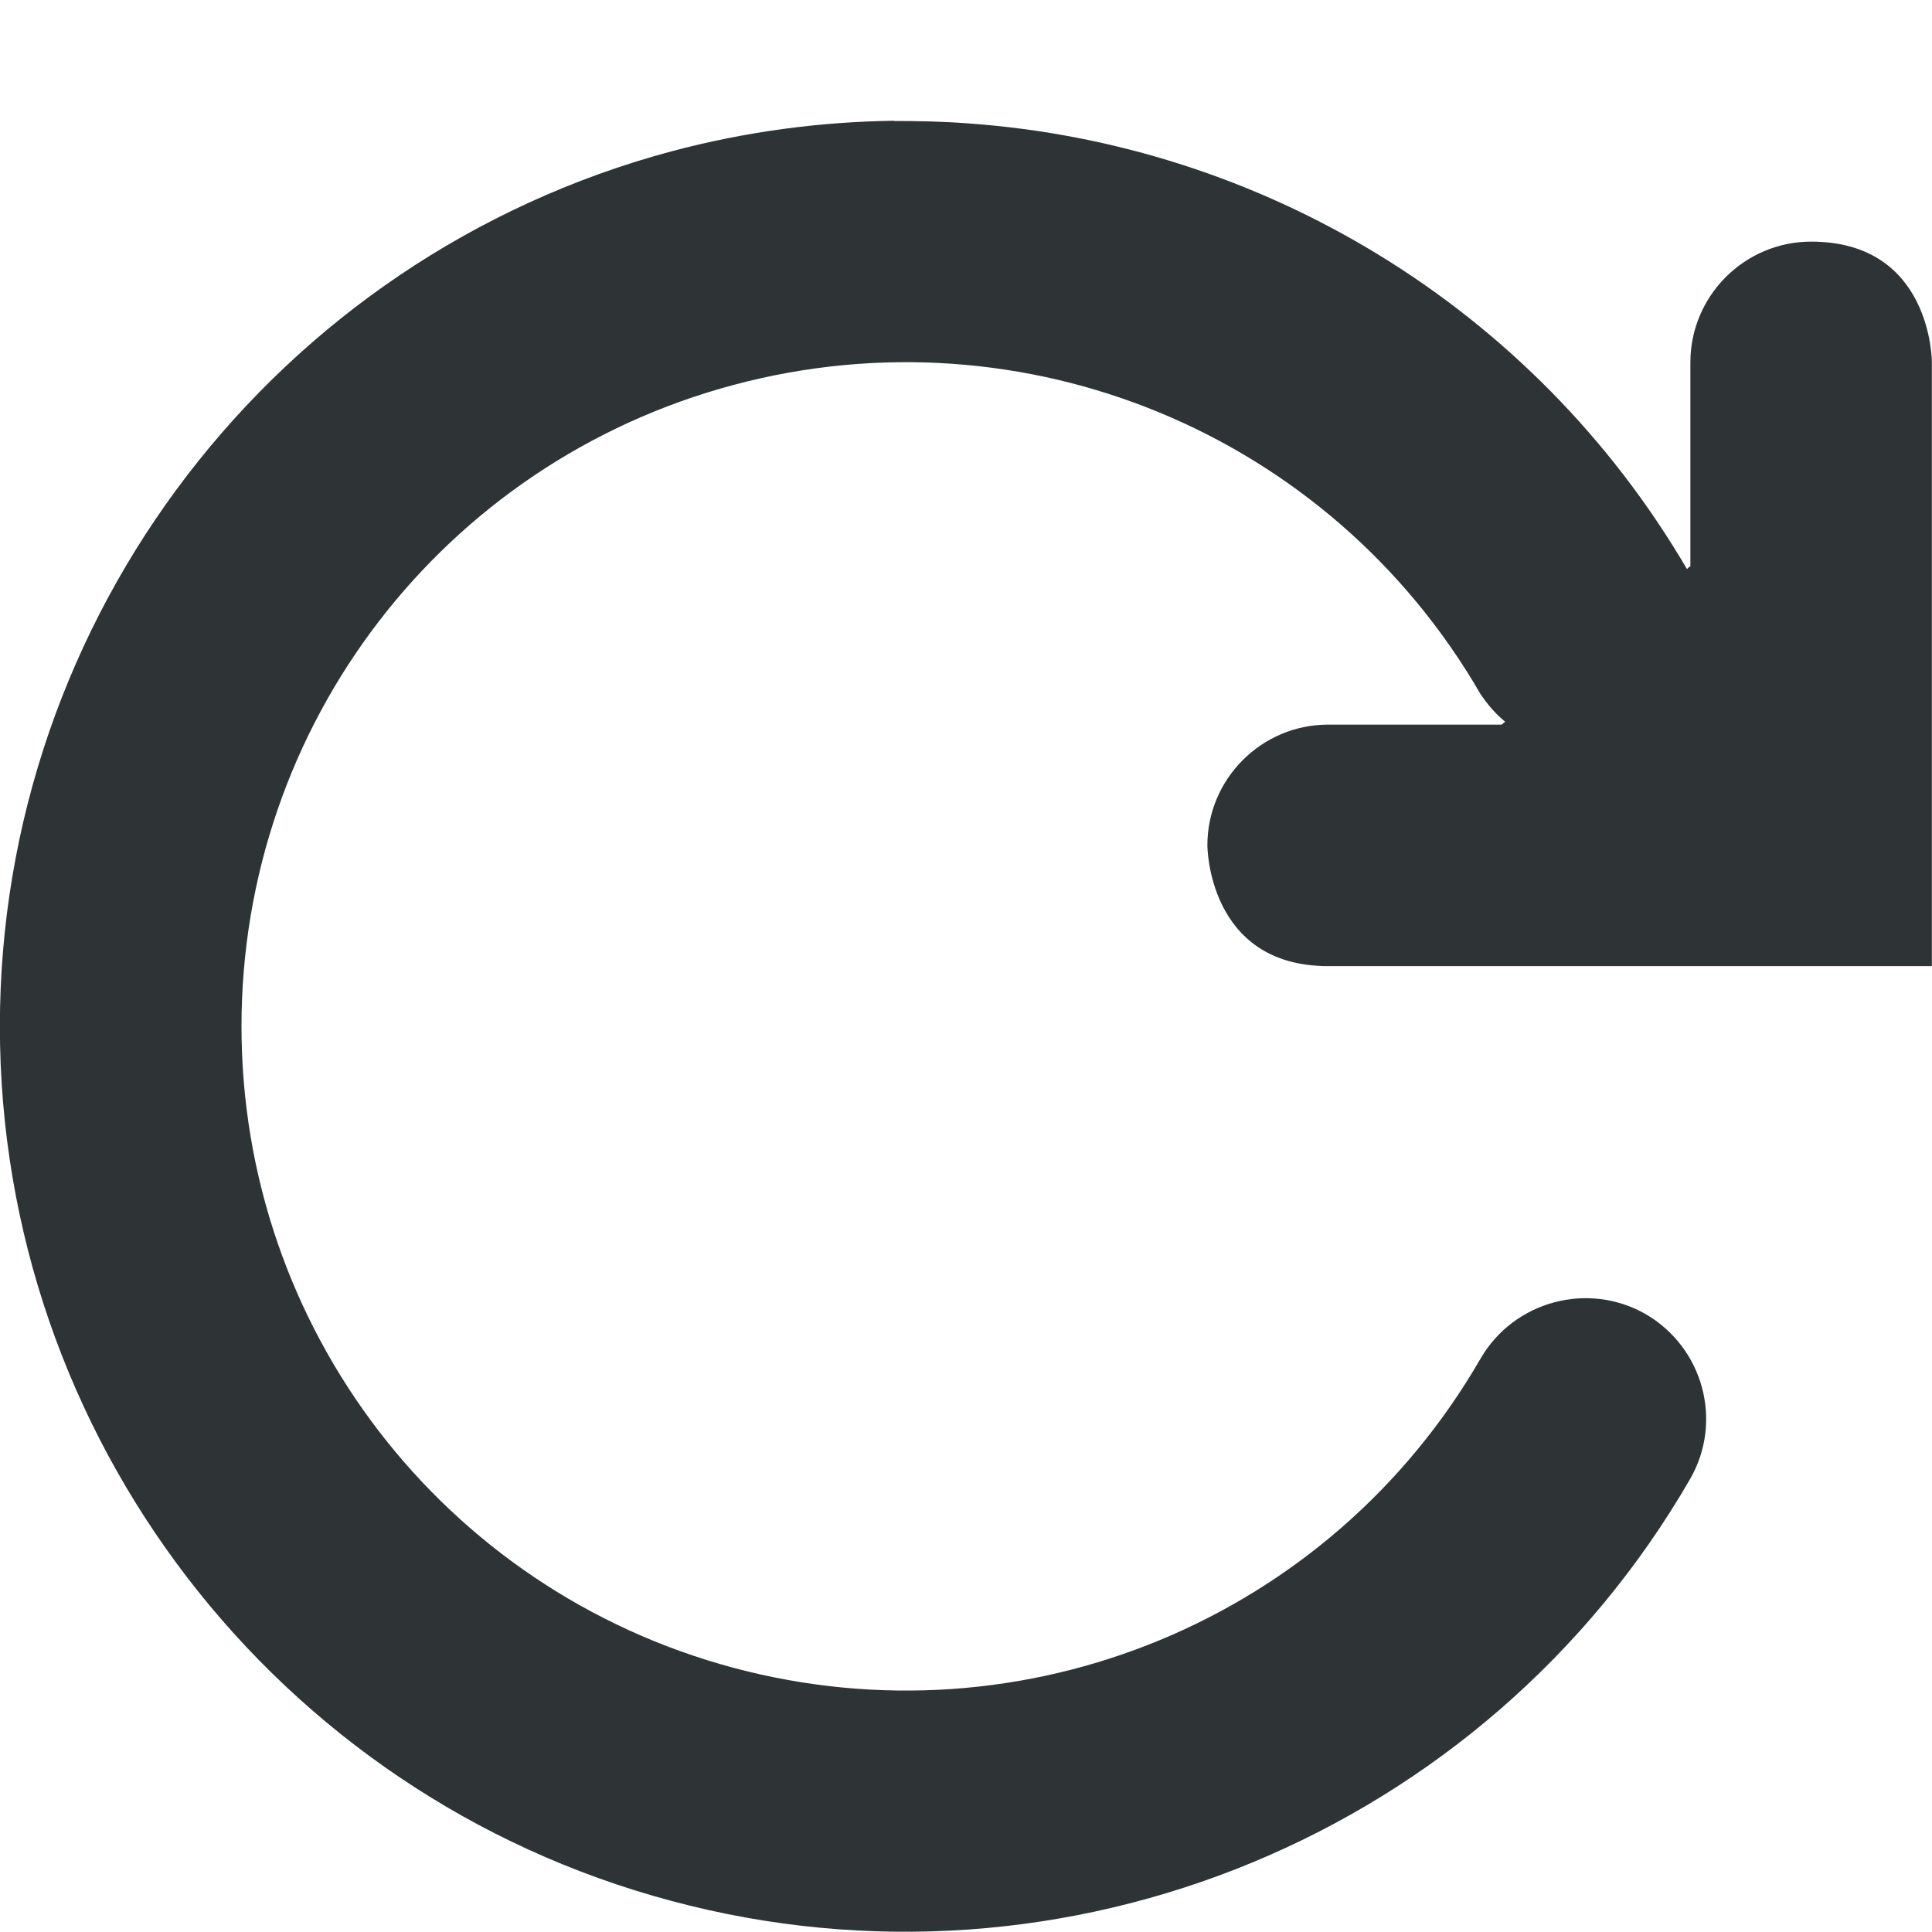
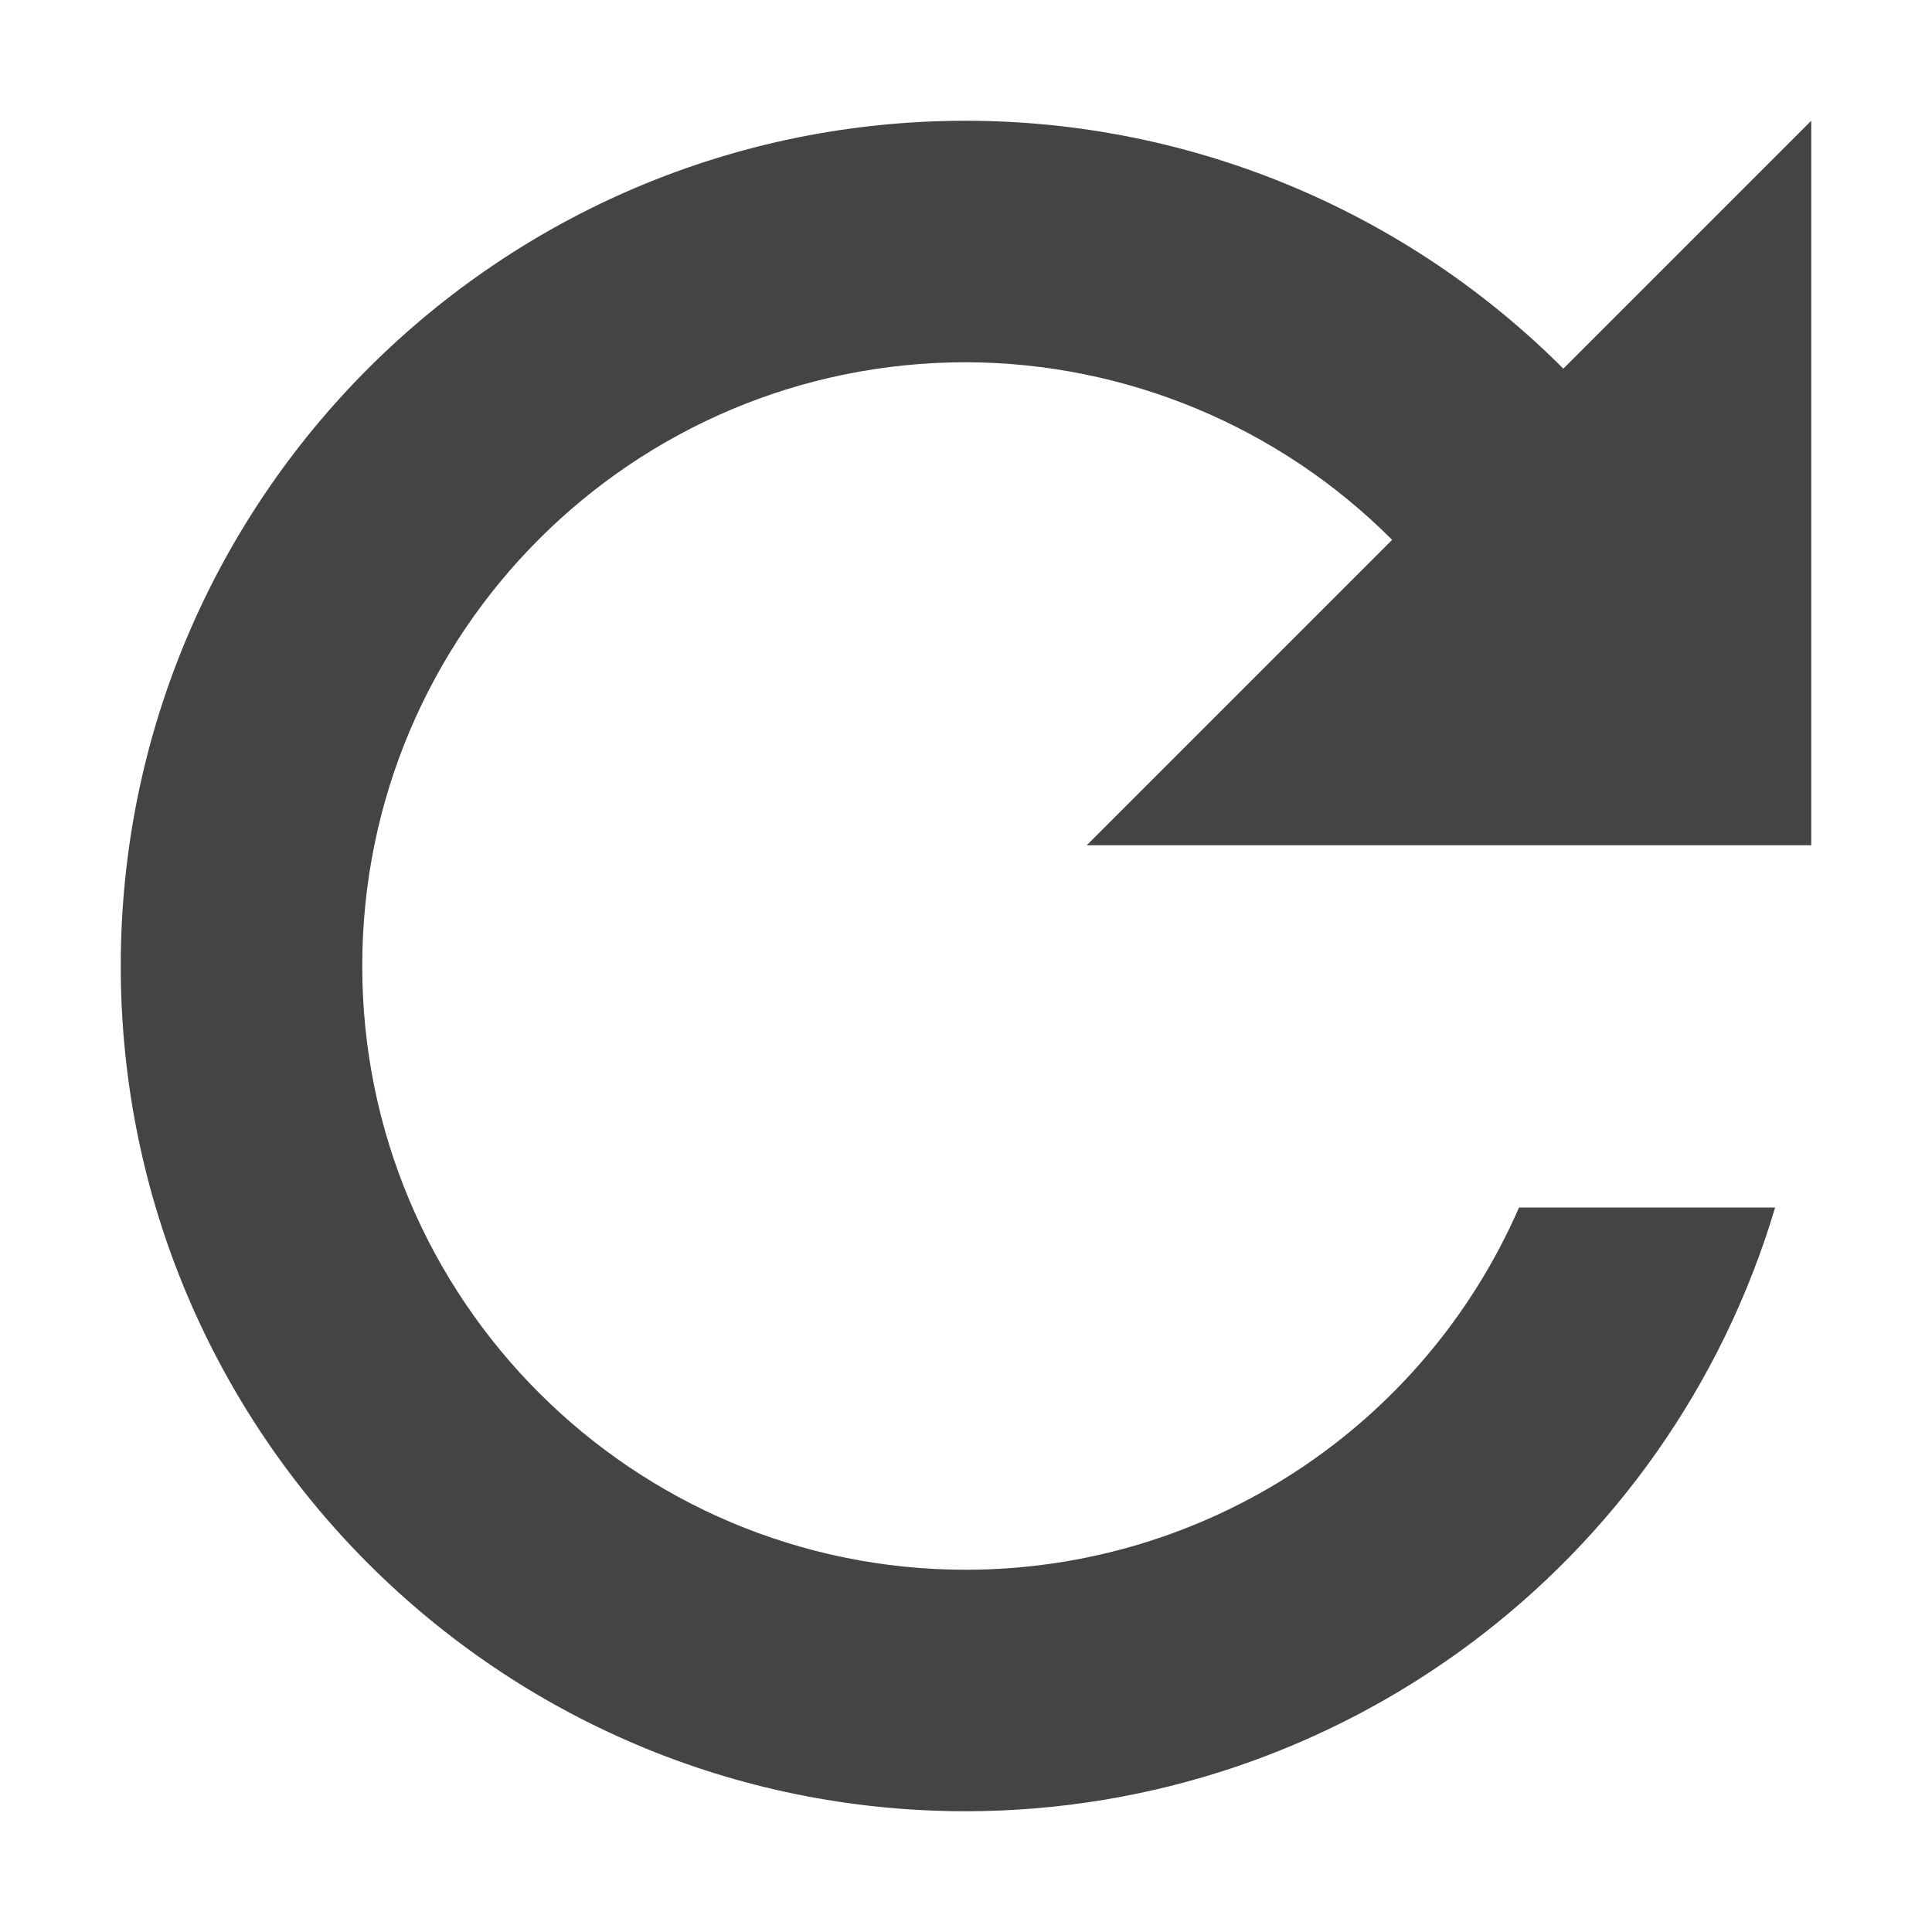
- <svg xmlns="http://www.w3.org/2000/svg" height="16px" viewBox="0 0 16 16" width="16px">
-   <path d="m 7.406 1 c -0.613 0.008 -1.234 0.09 -1.848 0.254 c -3.273 0.879 -5.559 3.855 -5.559 7.246 s 2.285 6.367 5.559 7.242 c 3.273 0.879 6.742 -0.559 8.438 -3.492 c 0.277 -0.48 0.109 -1.09 -0.367 -1.367 c -0.477 -0.273 -1.09 -0.109 -1.367 0.367 c -1.246 2.16 -3.777 3.207 -6.188 2.562 c -2.406 -0.645 -4.074 -2.82 -4.074 -5.312 c 0 -2.496 1.668 -4.668 4.074 -5.312 c 2.41 -0.645 4.941 0.402 6.188 2.562 c 0.059 0.086 0.125 0.164 0.203 0.227 l -0.02 0.016 l -0.008 0.008 h -1.438 c -0.551 0 -1 0.449 -1 1 c 0 0 0 1 1 1 h 5 v -5 s 0.004 -1 -1 -1 c -0.551 0 -1 0.449 -1 1 v 1.688 l -0.016 0.012 l -0.012 0.012 c -1.277 -2.18 -3.531 -3.52 -5.953 -3.691 c -0.203 -0.016 -0.406 -0.02 -0.613 -0.02 z m 0 0" fill="#2e3436" />
+ <svg xmlns="http://www.w3.org/2000/svg" width="16" height="16" version="1.1">
+   <defs>
+     <style id="current-color-scheme" type="text/css">
+    .ColorScheme-Text { color:#444444; } .ColorScheme-Highlight { color:#4285f4; } .ColorScheme-NeutralText { color:#ff9800; } .ColorScheme-PositiveText { color:#4caf50; } .ColorScheme-NegativeText { color:#f44336; }
+   </style>
+   </defs>
+   <path style="fill:currentColor" class="ColorScheme-Text" d="M 8 1 A 7 7 0 0 0 1 8 A 7 7 0 0 0 8 15 A 7 7 0 0 0 14.701 10 L 12.58 10 A 5 5 0 0 1 8 13 A 5 5 0 0 1 3 8 A 5 5 0 0 1 8 3 A 5 5 0 0 1 11.529 4.471 L 9 7 L 15 7 L 15 1 L 12.947 3.053 A 7 7 0 0 0 8 1 z" />
</svg>
